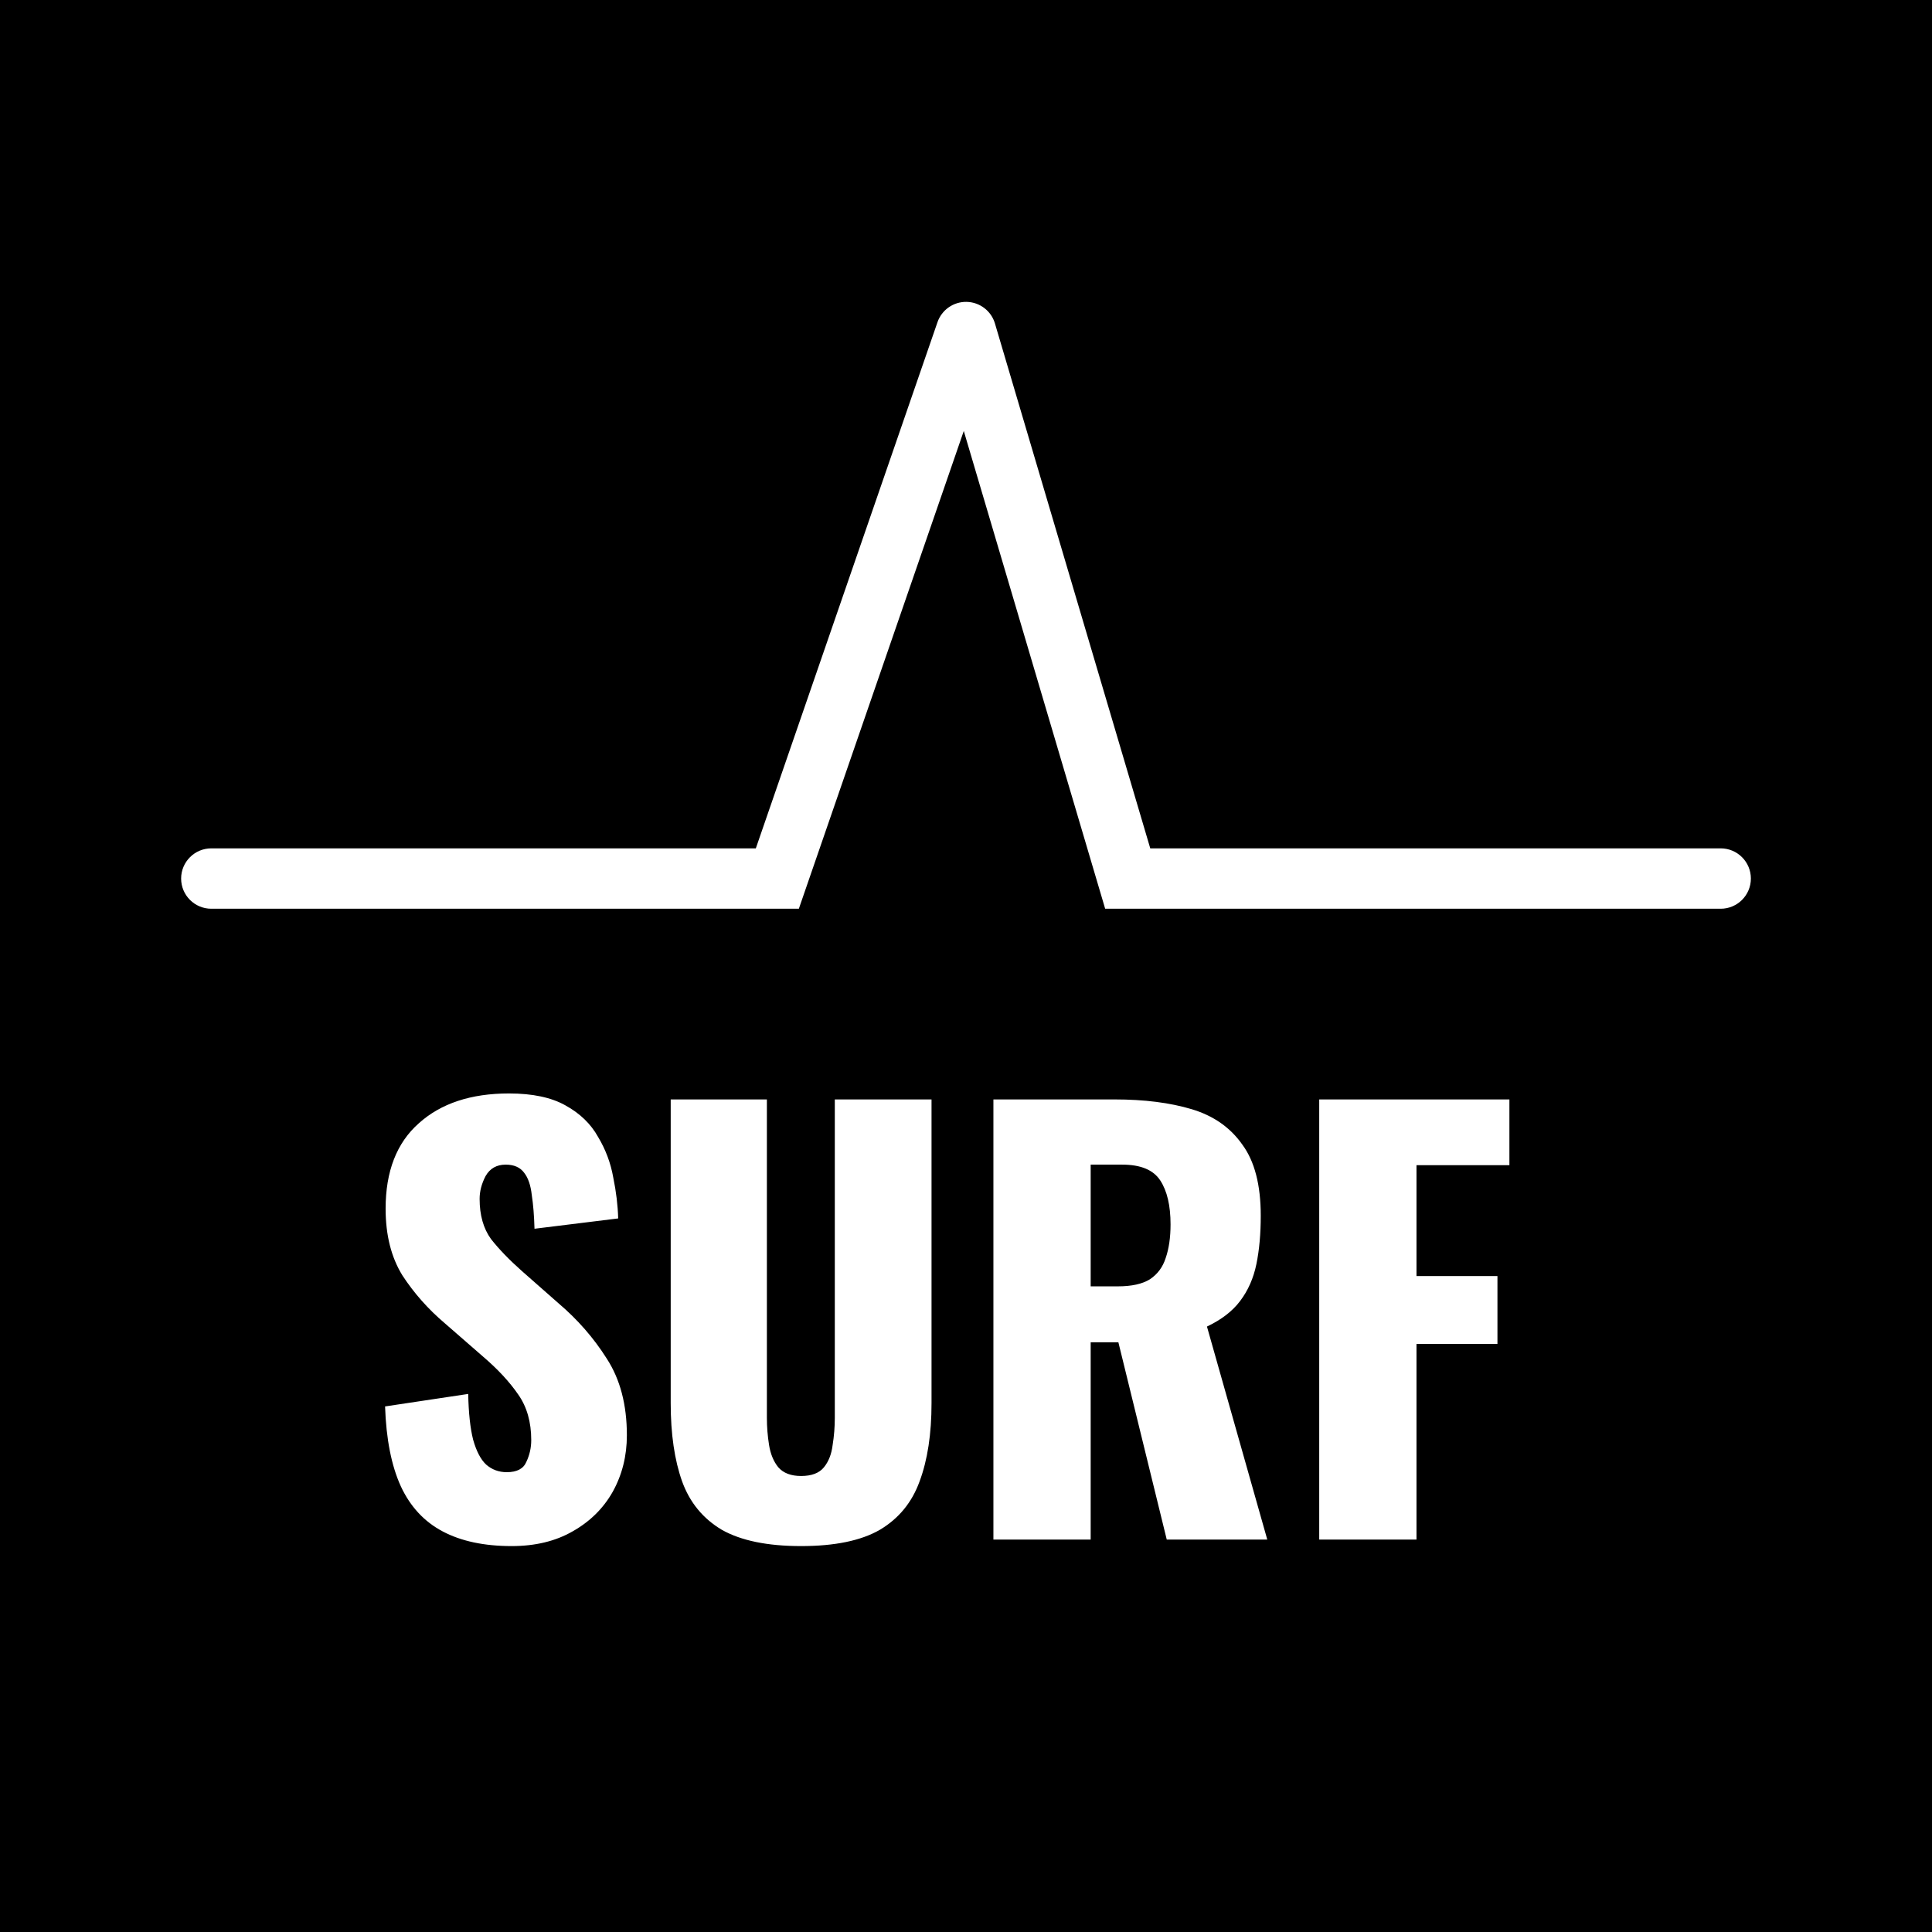
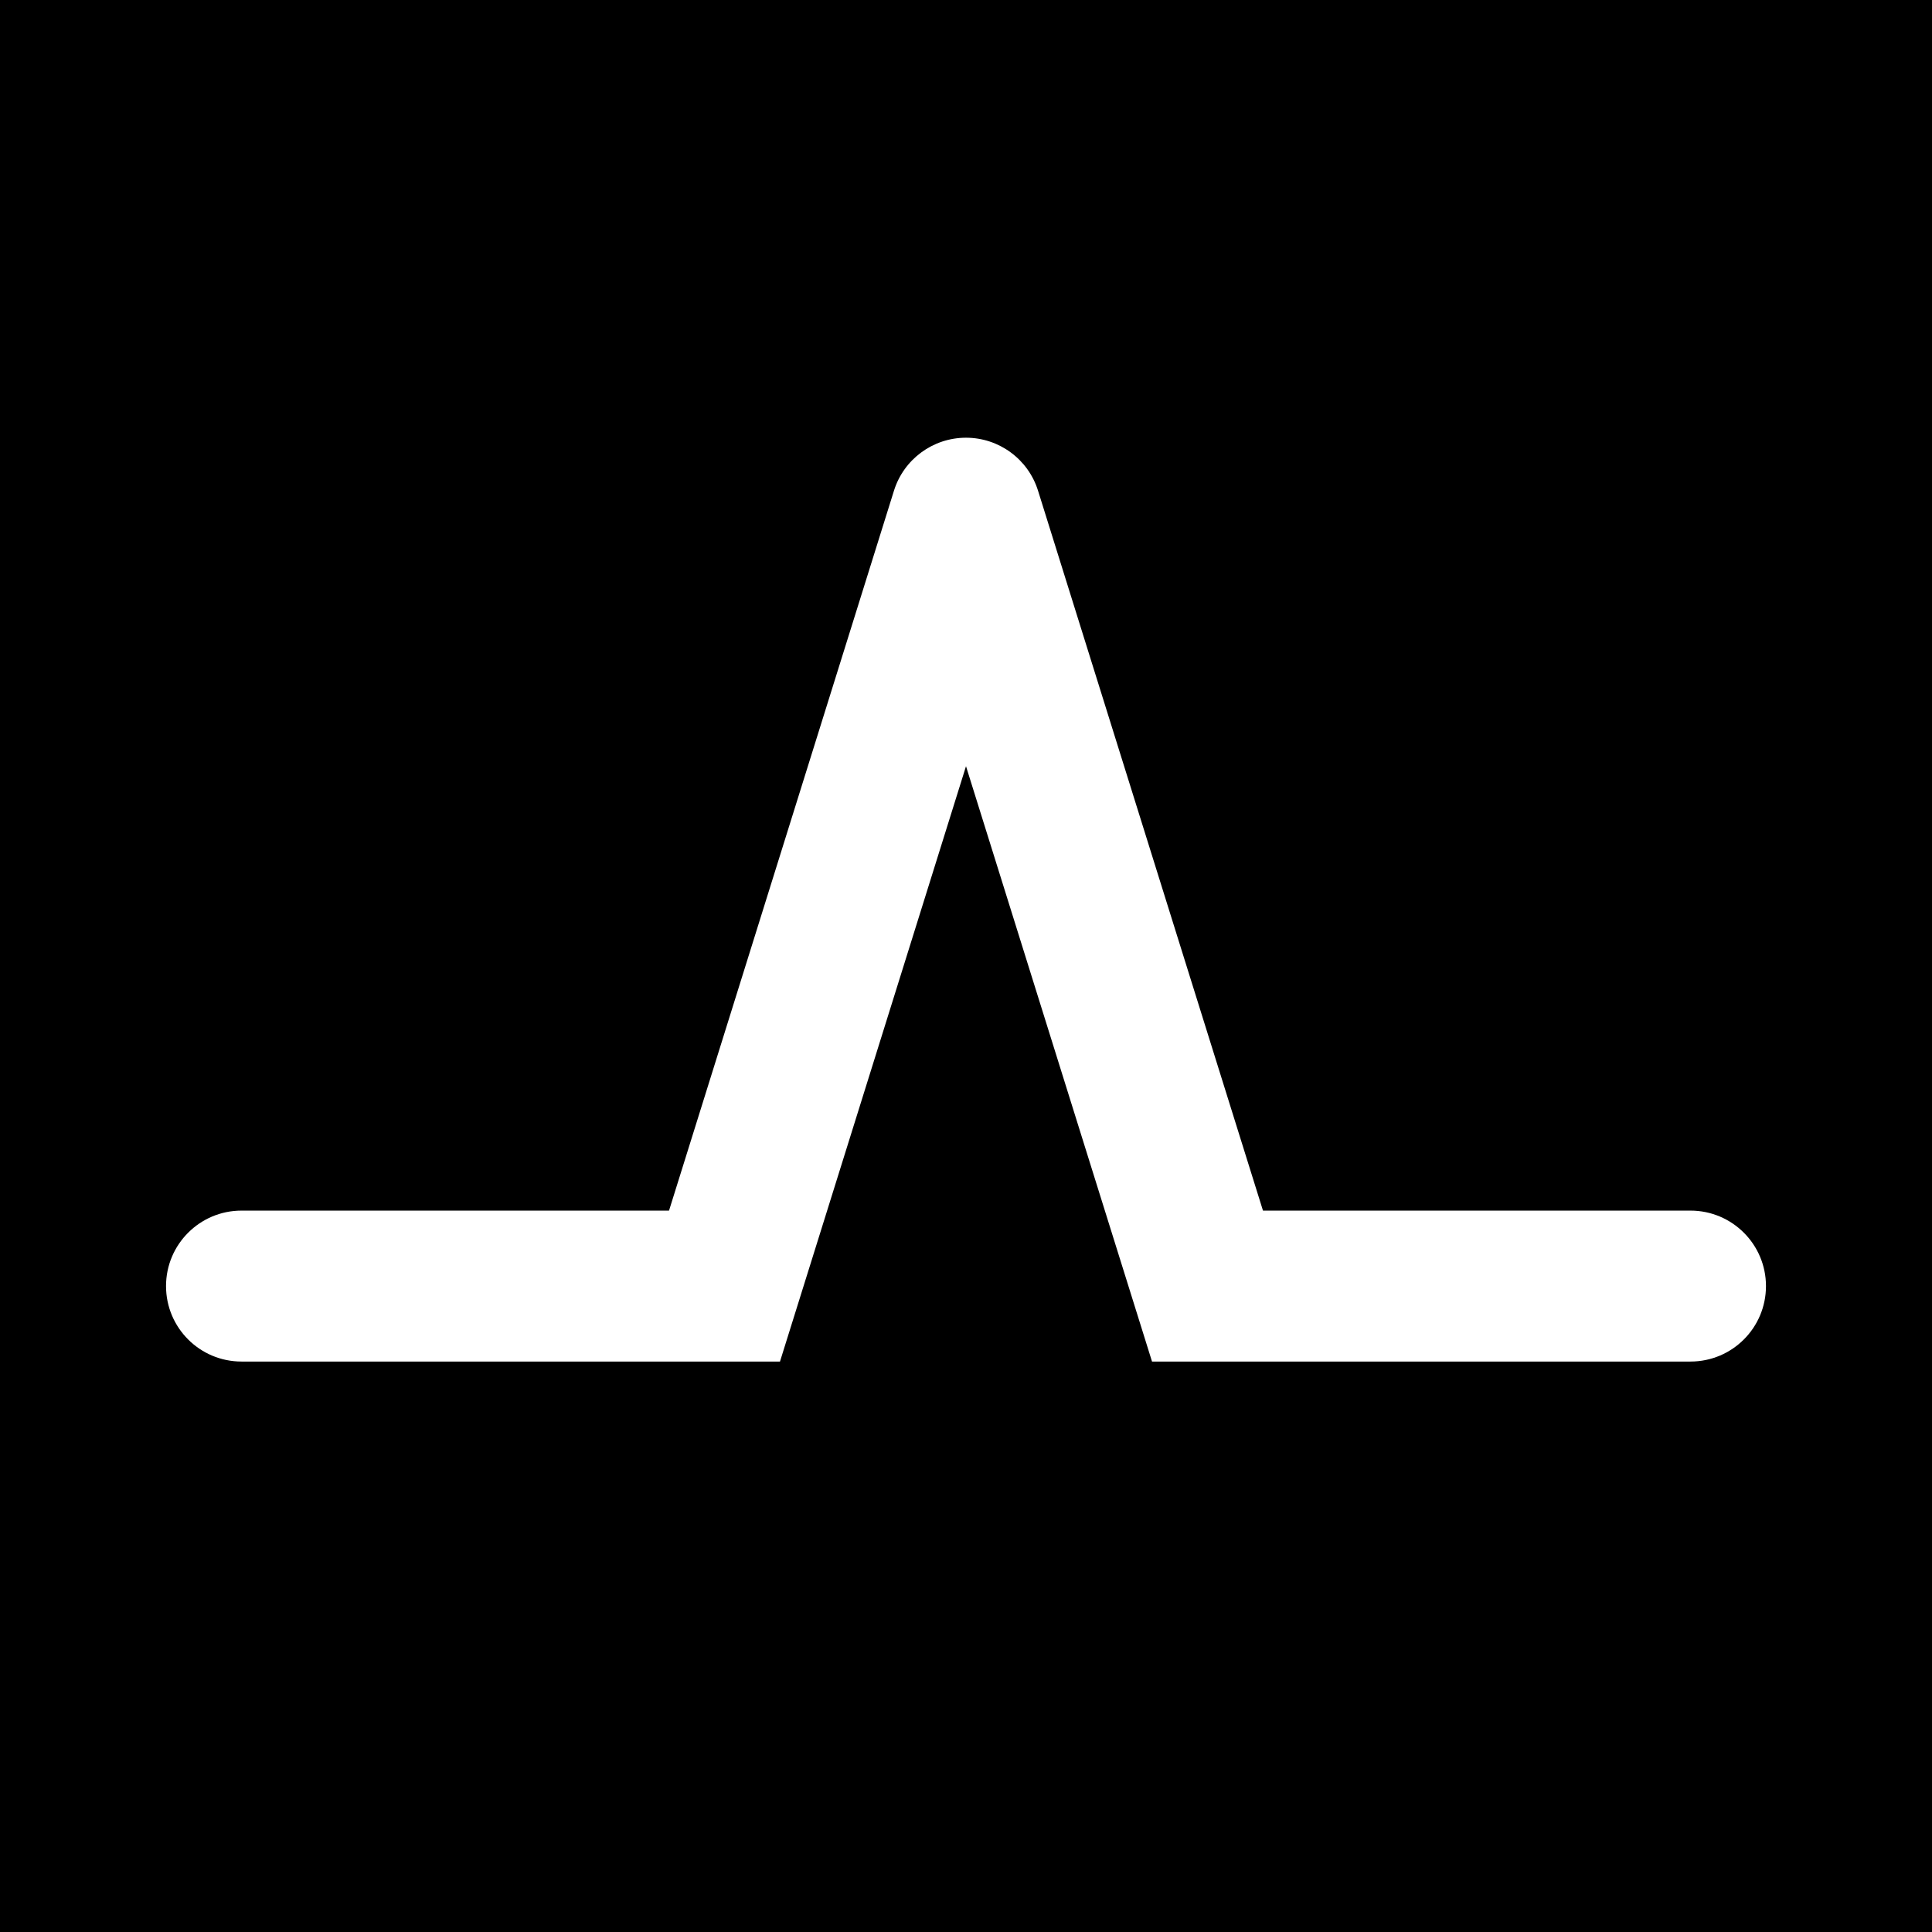
<svg xmlns="http://www.w3.org/2000/svg" width="64" height="64" viewBox="0 0 64 64" fill="none">
  <rect width="64" height="64" fill="black" />
-   <path d="M16.95 51.216C16.038 51.216 15.276 51.054 14.664 50.73C14.052 50.406 13.59 49.908 13.278 49.236C12.966 48.552 12.792 47.67 12.756 46.59L15.51 46.176C15.522 46.8 15.576 47.304 15.672 47.688C15.78 48.072 15.924 48.348 16.104 48.516C16.296 48.684 16.524 48.768 16.788 48.768C17.124 48.768 17.34 48.654 17.436 48.426C17.544 48.198 17.598 47.958 17.598 47.706C17.598 47.106 17.454 46.602 17.166 46.194C16.878 45.774 16.488 45.354 15.996 44.934L14.736 43.836C14.184 43.368 13.716 42.84 13.332 42.252C12.96 41.652 12.774 40.914 12.774 40.038C12.774 38.802 13.14 37.86 13.872 37.212C14.604 36.552 15.6 36.222 16.86 36.222C17.64 36.222 18.264 36.354 18.732 36.618C19.212 36.882 19.572 37.23 19.812 37.662C20.064 38.082 20.232 38.532 20.316 39.012C20.412 39.48 20.466 39.93 20.478 40.362L17.706 40.704C17.694 40.272 17.664 39.9 17.616 39.588C17.58 39.264 17.496 39.018 17.364 38.85C17.232 38.67 17.028 38.58 16.752 38.58C16.452 38.58 16.23 38.706 16.086 38.958C15.954 39.21 15.888 39.462 15.888 39.714C15.888 40.254 16.014 40.698 16.266 41.046C16.53 41.382 16.872 41.736 17.292 42.108L18.498 43.17C19.134 43.71 19.668 44.322 20.1 45.006C20.544 45.69 20.766 46.536 20.766 47.544C20.766 48.228 20.61 48.852 20.298 49.416C19.986 49.968 19.542 50.406 18.966 50.73C18.402 51.054 17.73 51.216 16.95 51.216ZM26.538 51.216C25.422 51.216 24.546 51.036 23.91 50.676C23.286 50.304 22.848 49.77 22.596 49.074C22.344 48.366 22.218 47.502 22.218 46.482V36.42H25.404V46.968C25.404 47.268 25.428 47.568 25.476 47.868C25.524 48.168 25.626 48.414 25.782 48.606C25.95 48.798 26.202 48.894 26.538 48.894C26.886 48.894 27.138 48.798 27.294 48.606C27.45 48.414 27.546 48.168 27.582 47.868C27.63 47.568 27.654 47.268 27.654 46.968V36.42H30.858V46.482C30.858 47.502 30.726 48.366 30.462 49.074C30.21 49.77 29.772 50.304 29.148 50.676C28.524 51.036 27.654 51.216 26.538 51.216ZM32.908 51V36.42H36.922C37.906 36.42 38.758 36.528 39.478 36.744C40.198 36.96 40.756 37.35 41.152 37.914C41.56 38.466 41.764 39.252 41.764 40.272C41.764 40.872 41.716 41.406 41.62 41.874C41.524 42.342 41.344 42.75 41.08 43.098C40.828 43.434 40.462 43.716 39.982 43.944L41.98 51H38.65L37.048 44.466H36.13V51H32.908ZM36.13 42.612H37.03C37.486 42.612 37.84 42.534 38.092 42.378C38.344 42.21 38.518 41.976 38.614 41.676C38.722 41.364 38.776 40.992 38.776 40.56C38.776 39.936 38.662 39.45 38.434 39.102C38.206 38.754 37.786 38.58 37.174 38.58H36.13V42.612ZM43.701 51V36.42H50.001V38.598H46.923V42.27H49.605V44.52H46.923V51H43.701Z" fill="white" />
-   <path d="M7 28.103C6.448 28.103 6 28.551 6 29.103C6 29.656 6.448 30.103 7 30.103V28.103ZM25.75 29.103V30.103H26.463L26.695 29.43L25.75 29.103ZM32 11L32.959 10.716C32.836 10.299 32.457 10.01 32.022 10C31.588 9.991 31.197 10.263 31.055 10.674L32 11ZM37.357 29.103L36.398 29.387L36.61 30.103H37.357V29.103ZM57 30.103C57.552 30.103 58 29.656 58 29.103C58 28.551 57.552 28.103 57 28.103V30.103ZM7 30.103H25.75V28.103H7V30.103ZM26.695 29.43L32.945 11.326L31.055 10.674L24.805 28.777L26.695 29.43ZM31.041 11.284L36.398 29.387L38.316 28.82L32.959 10.716L31.041 11.284ZM37.357 30.103H57V28.103H37.357V30.103Z" fill="white" />
+   <path d="M8 40.103C6.619 40.103 5.5 41.223 5.5 42.603C5.5 43.984 6.619 45.103 8 45.103V40.103ZM24 42.603V45.103H25.838L26.386 43.349L24 42.603ZM32 17L34.386 16.254C34.06 15.211 33.093 14.5 32 14.5C30.907 14.5 29.94 15.211 29.614 16.254L32 17ZM40 42.603L37.614 43.349L38.162 45.103H40V42.603ZM56 45.103C57.381 45.103 58.5 43.984 58.5 42.603C58.5 41.223 57.381 40.103 56 40.103V45.103ZM8 45.103H24V40.103H8V45.103ZM26.386 43.349L34.386 17.746L29.614 16.254L21.614 41.858L26.386 43.349ZM29.614 17.746L37.614 43.349L42.386 41.858L34.386 16.254L29.614 17.746ZM40 45.103H56V40.103H40V45.103Z" fill="white" />
</svg>
